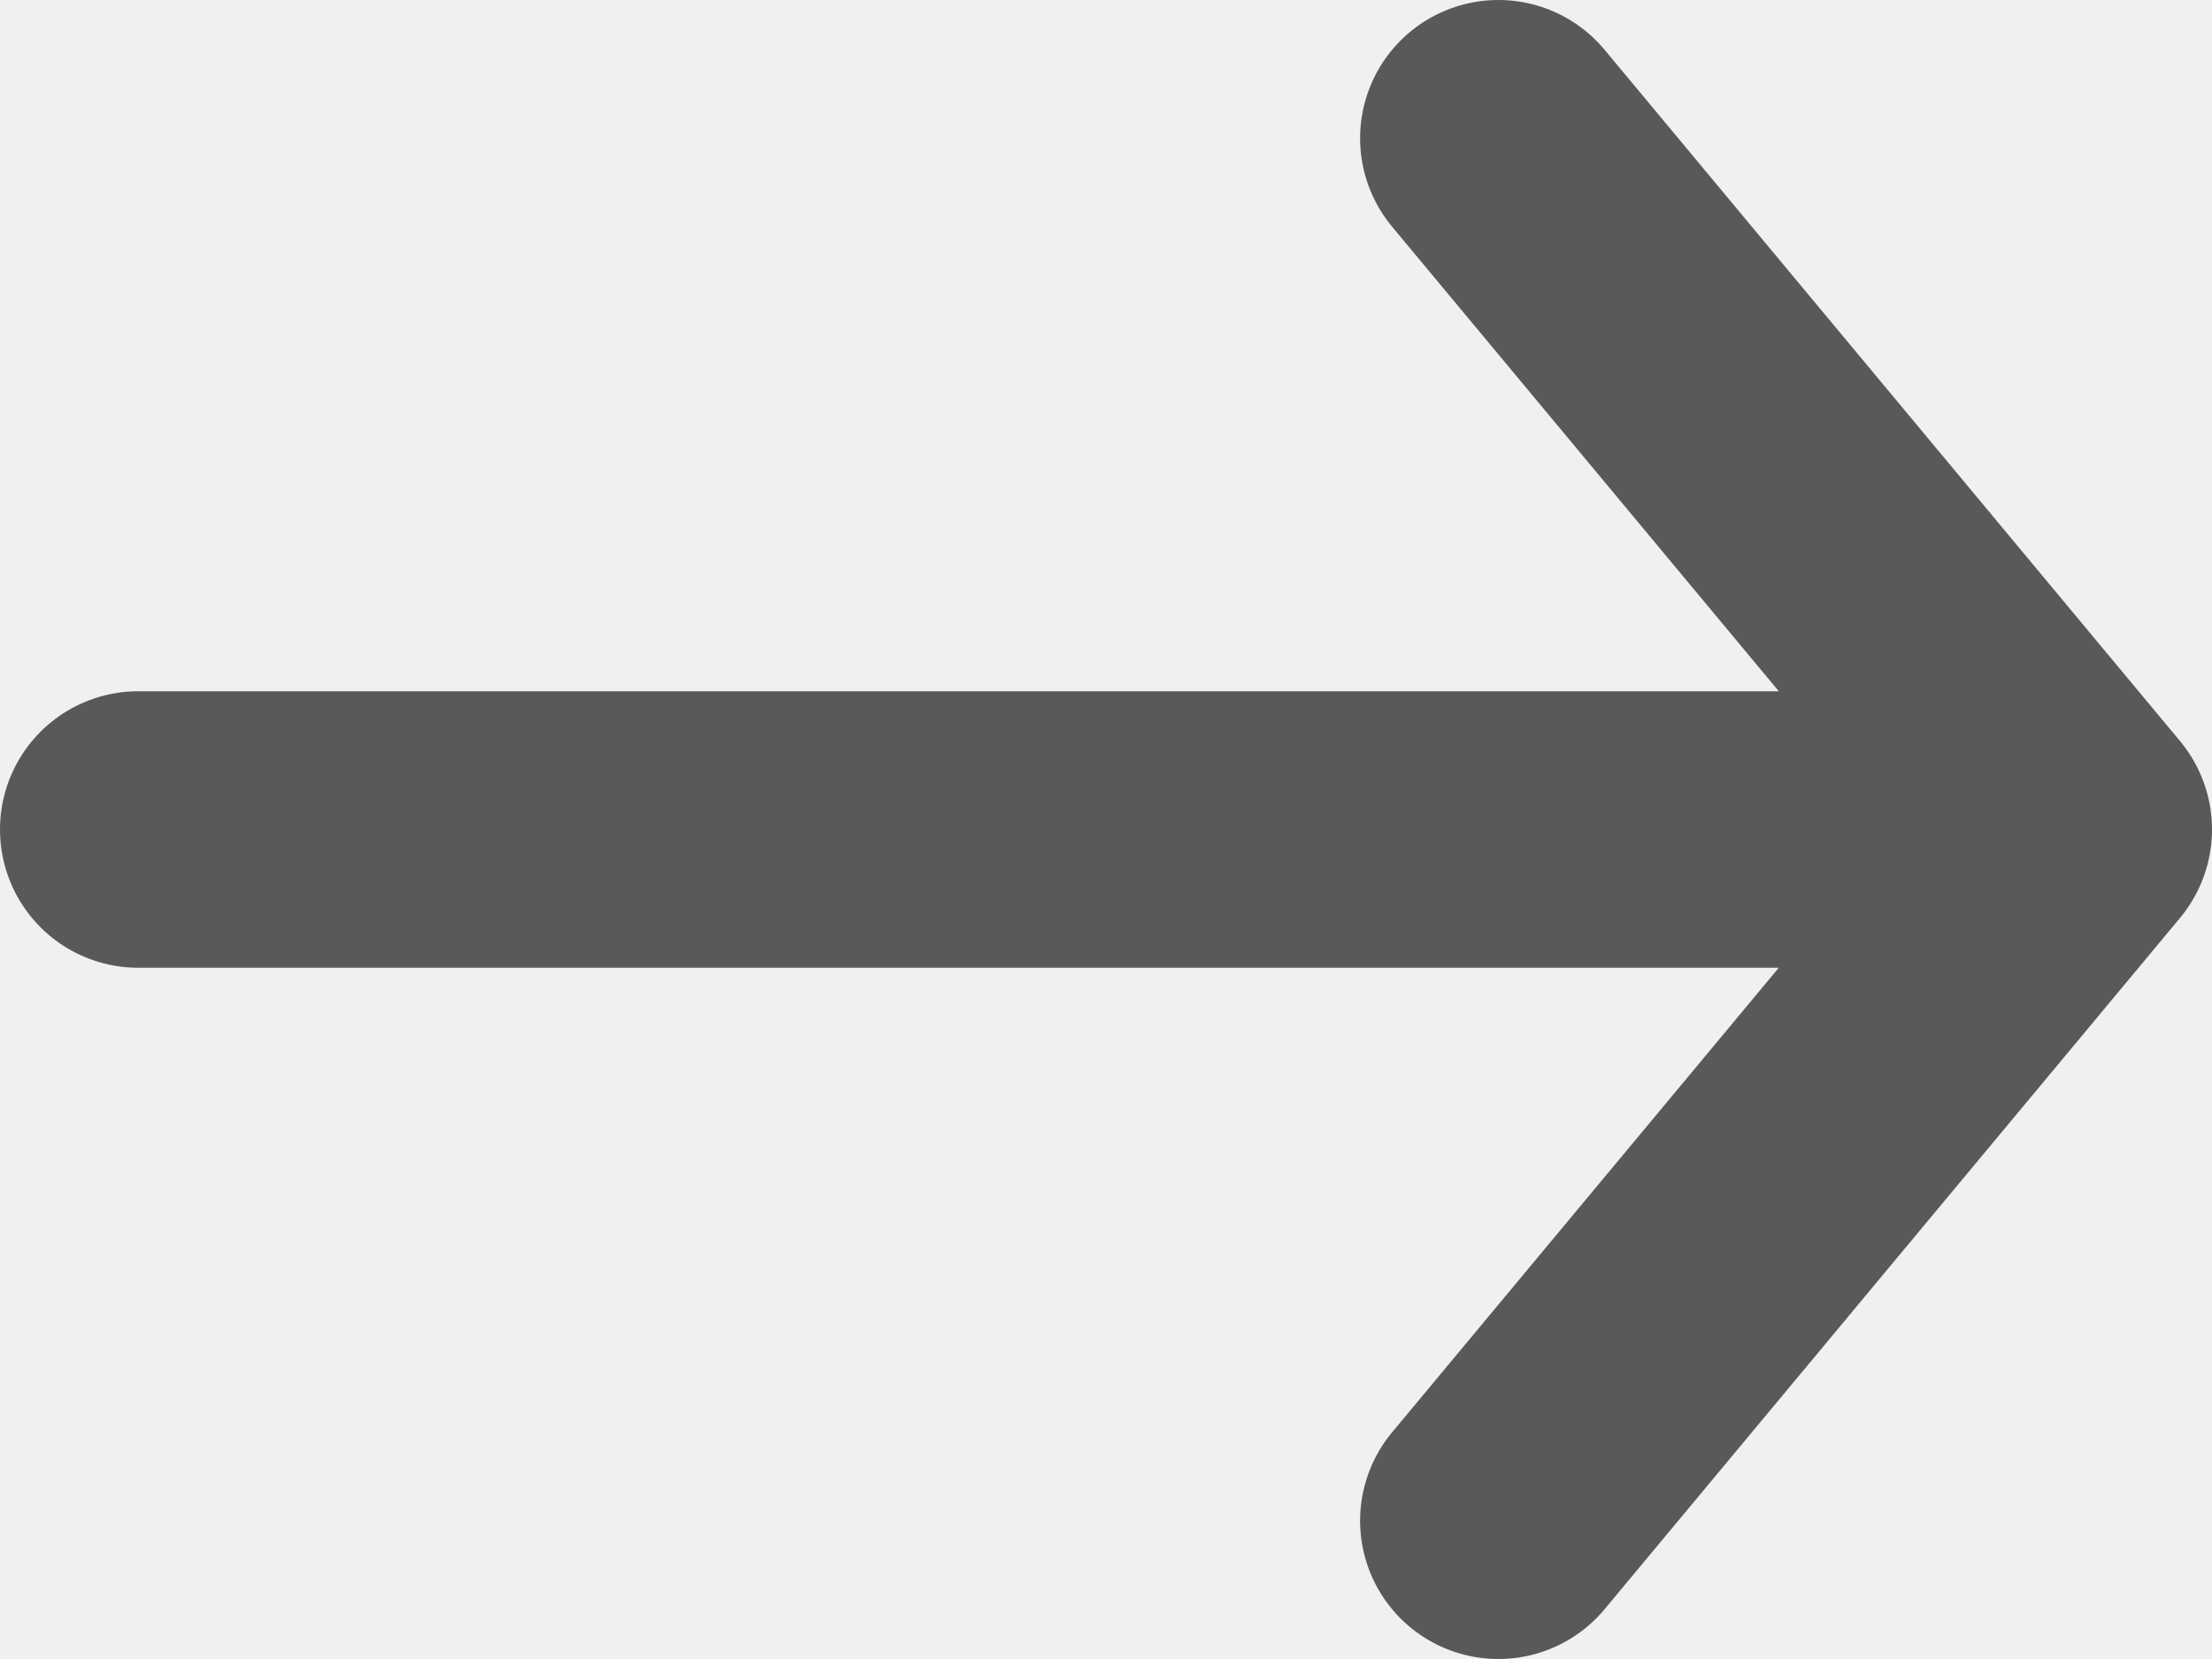
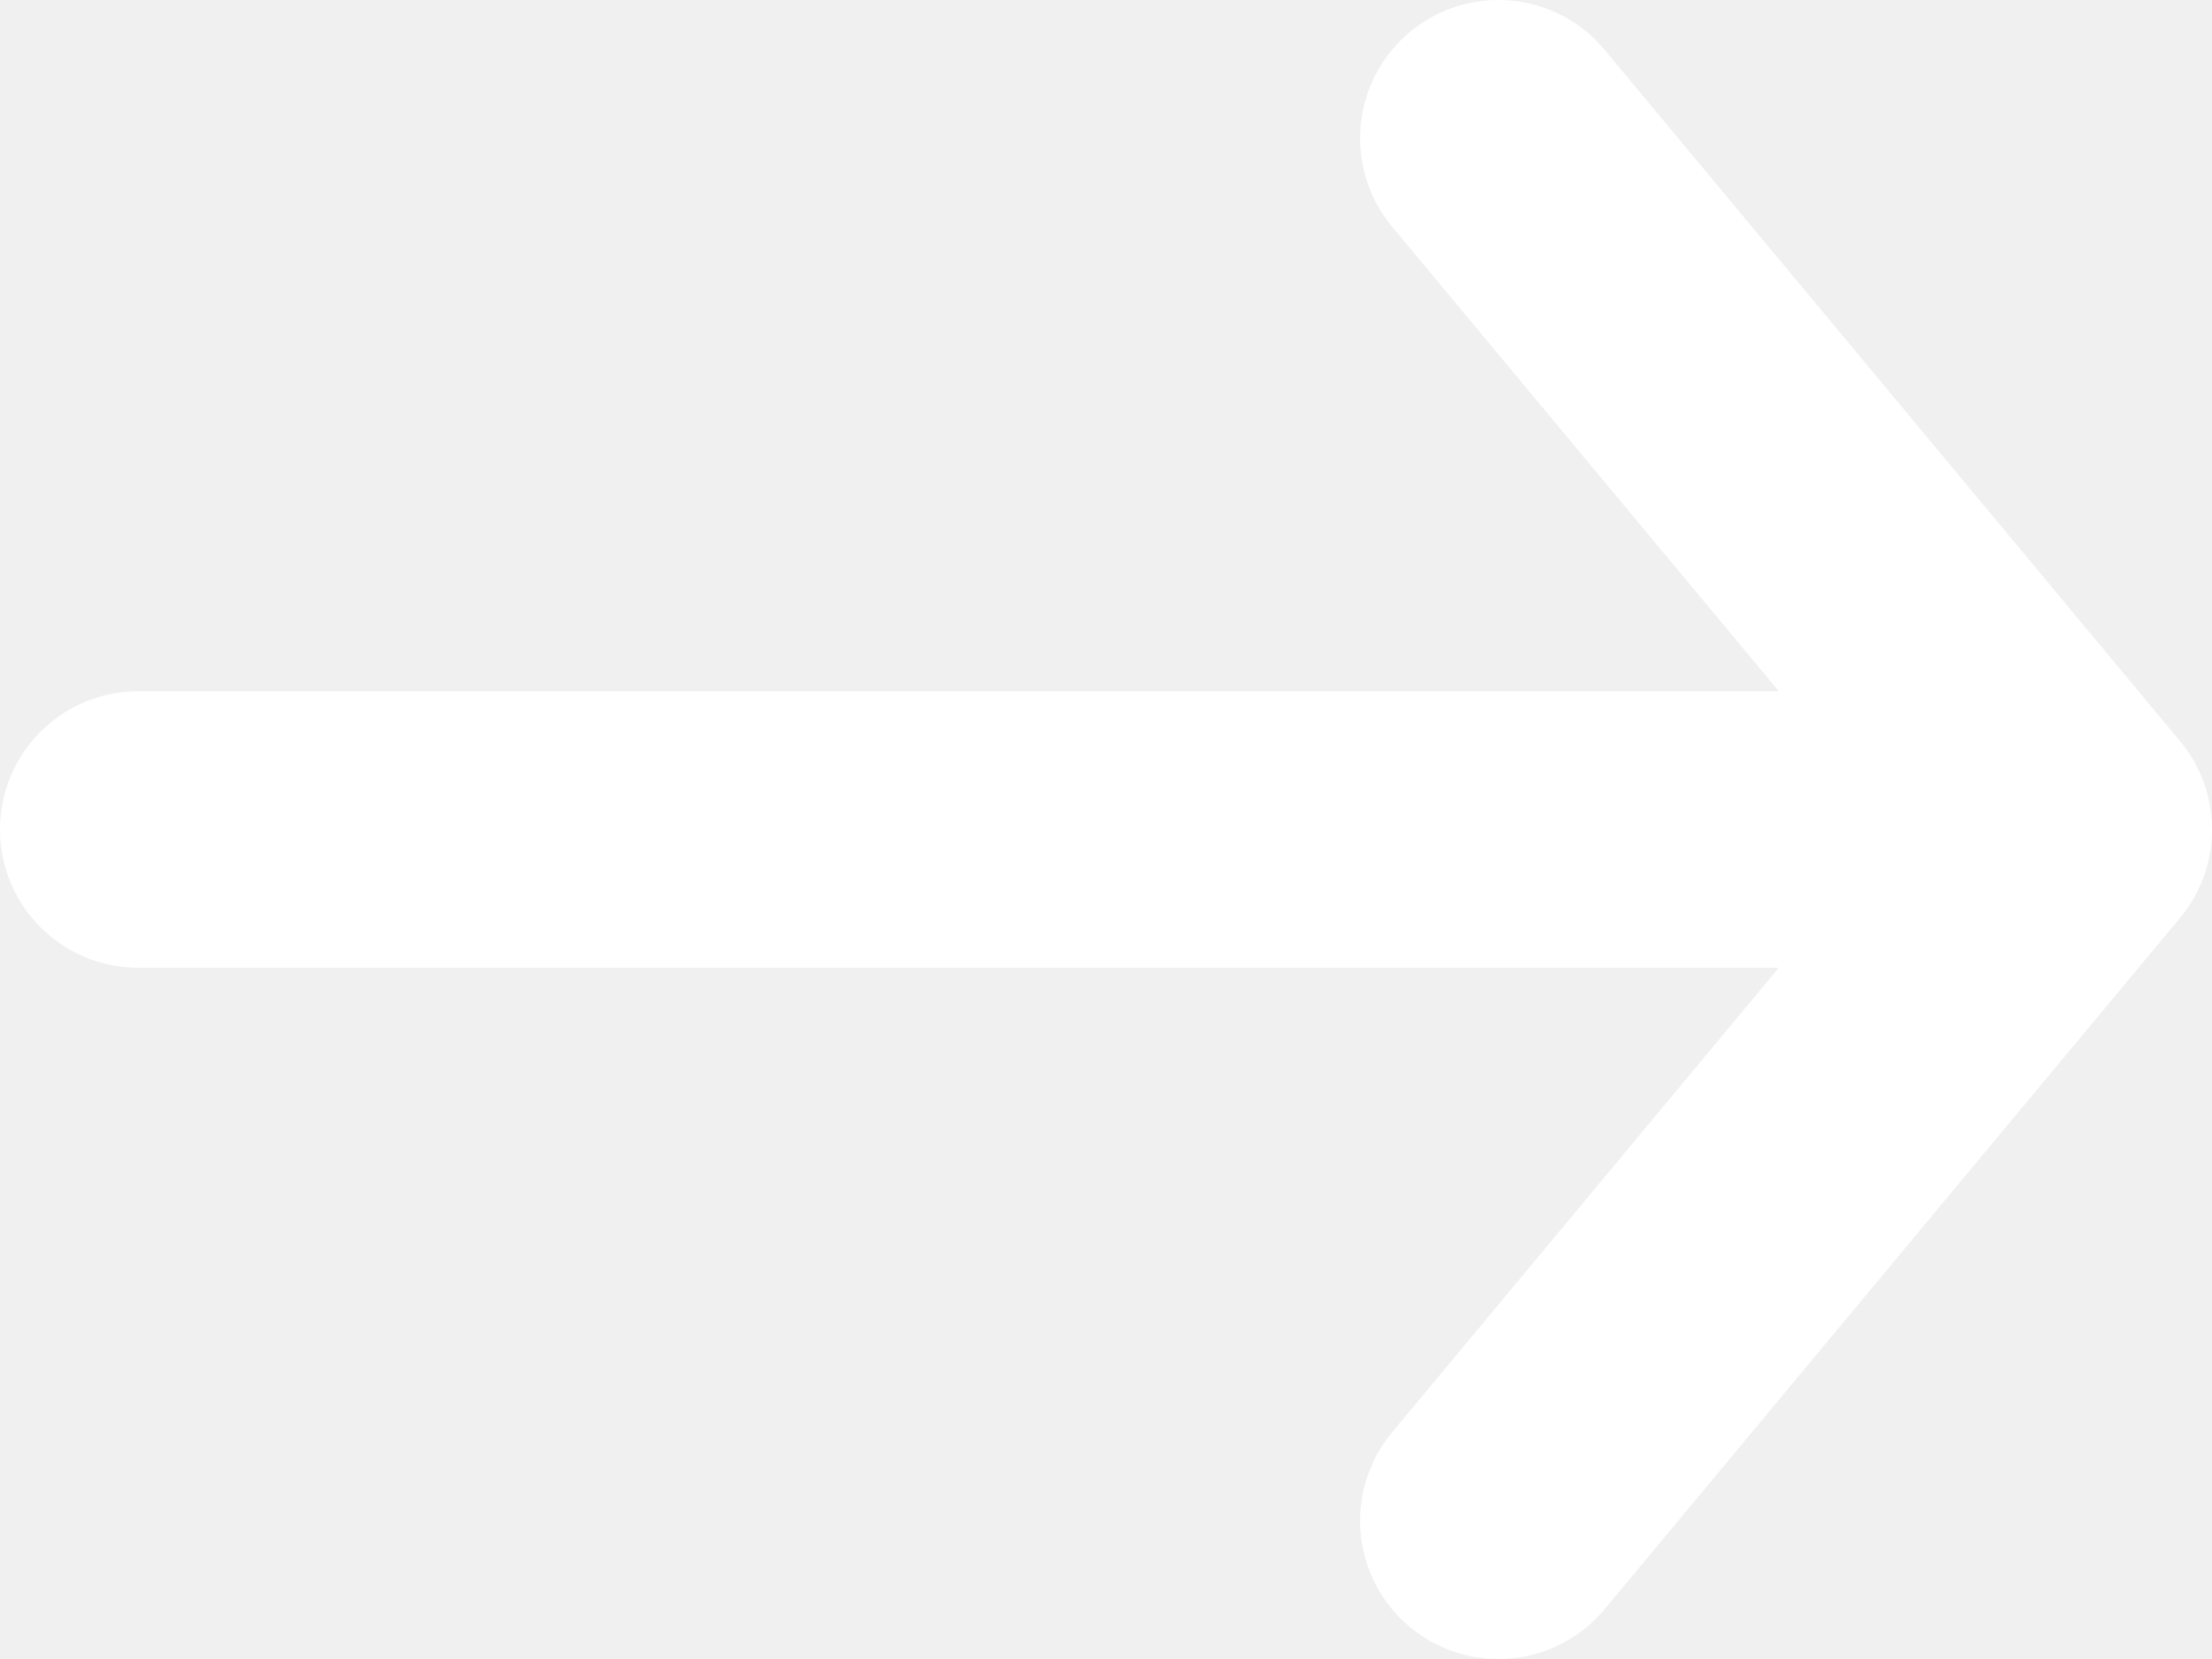
<svg xmlns="http://www.w3.org/2000/svg" width="16" height="12" viewBox="0 0 16 12" fill="none">
-   <path d="M1 6H15M15 6L10.838 1M15 6L10.838 11" stroke="#595959" stroke-width="2" stroke-linecap="round" stroke-linejoin="round" />
+   <path d="M1 6H15M15 6L10.838 1M15 6L10.838 11" stroke="#ffffff" stroke-width="2" stroke-linecap="round" stroke-linejoin="round" />
</svg>
